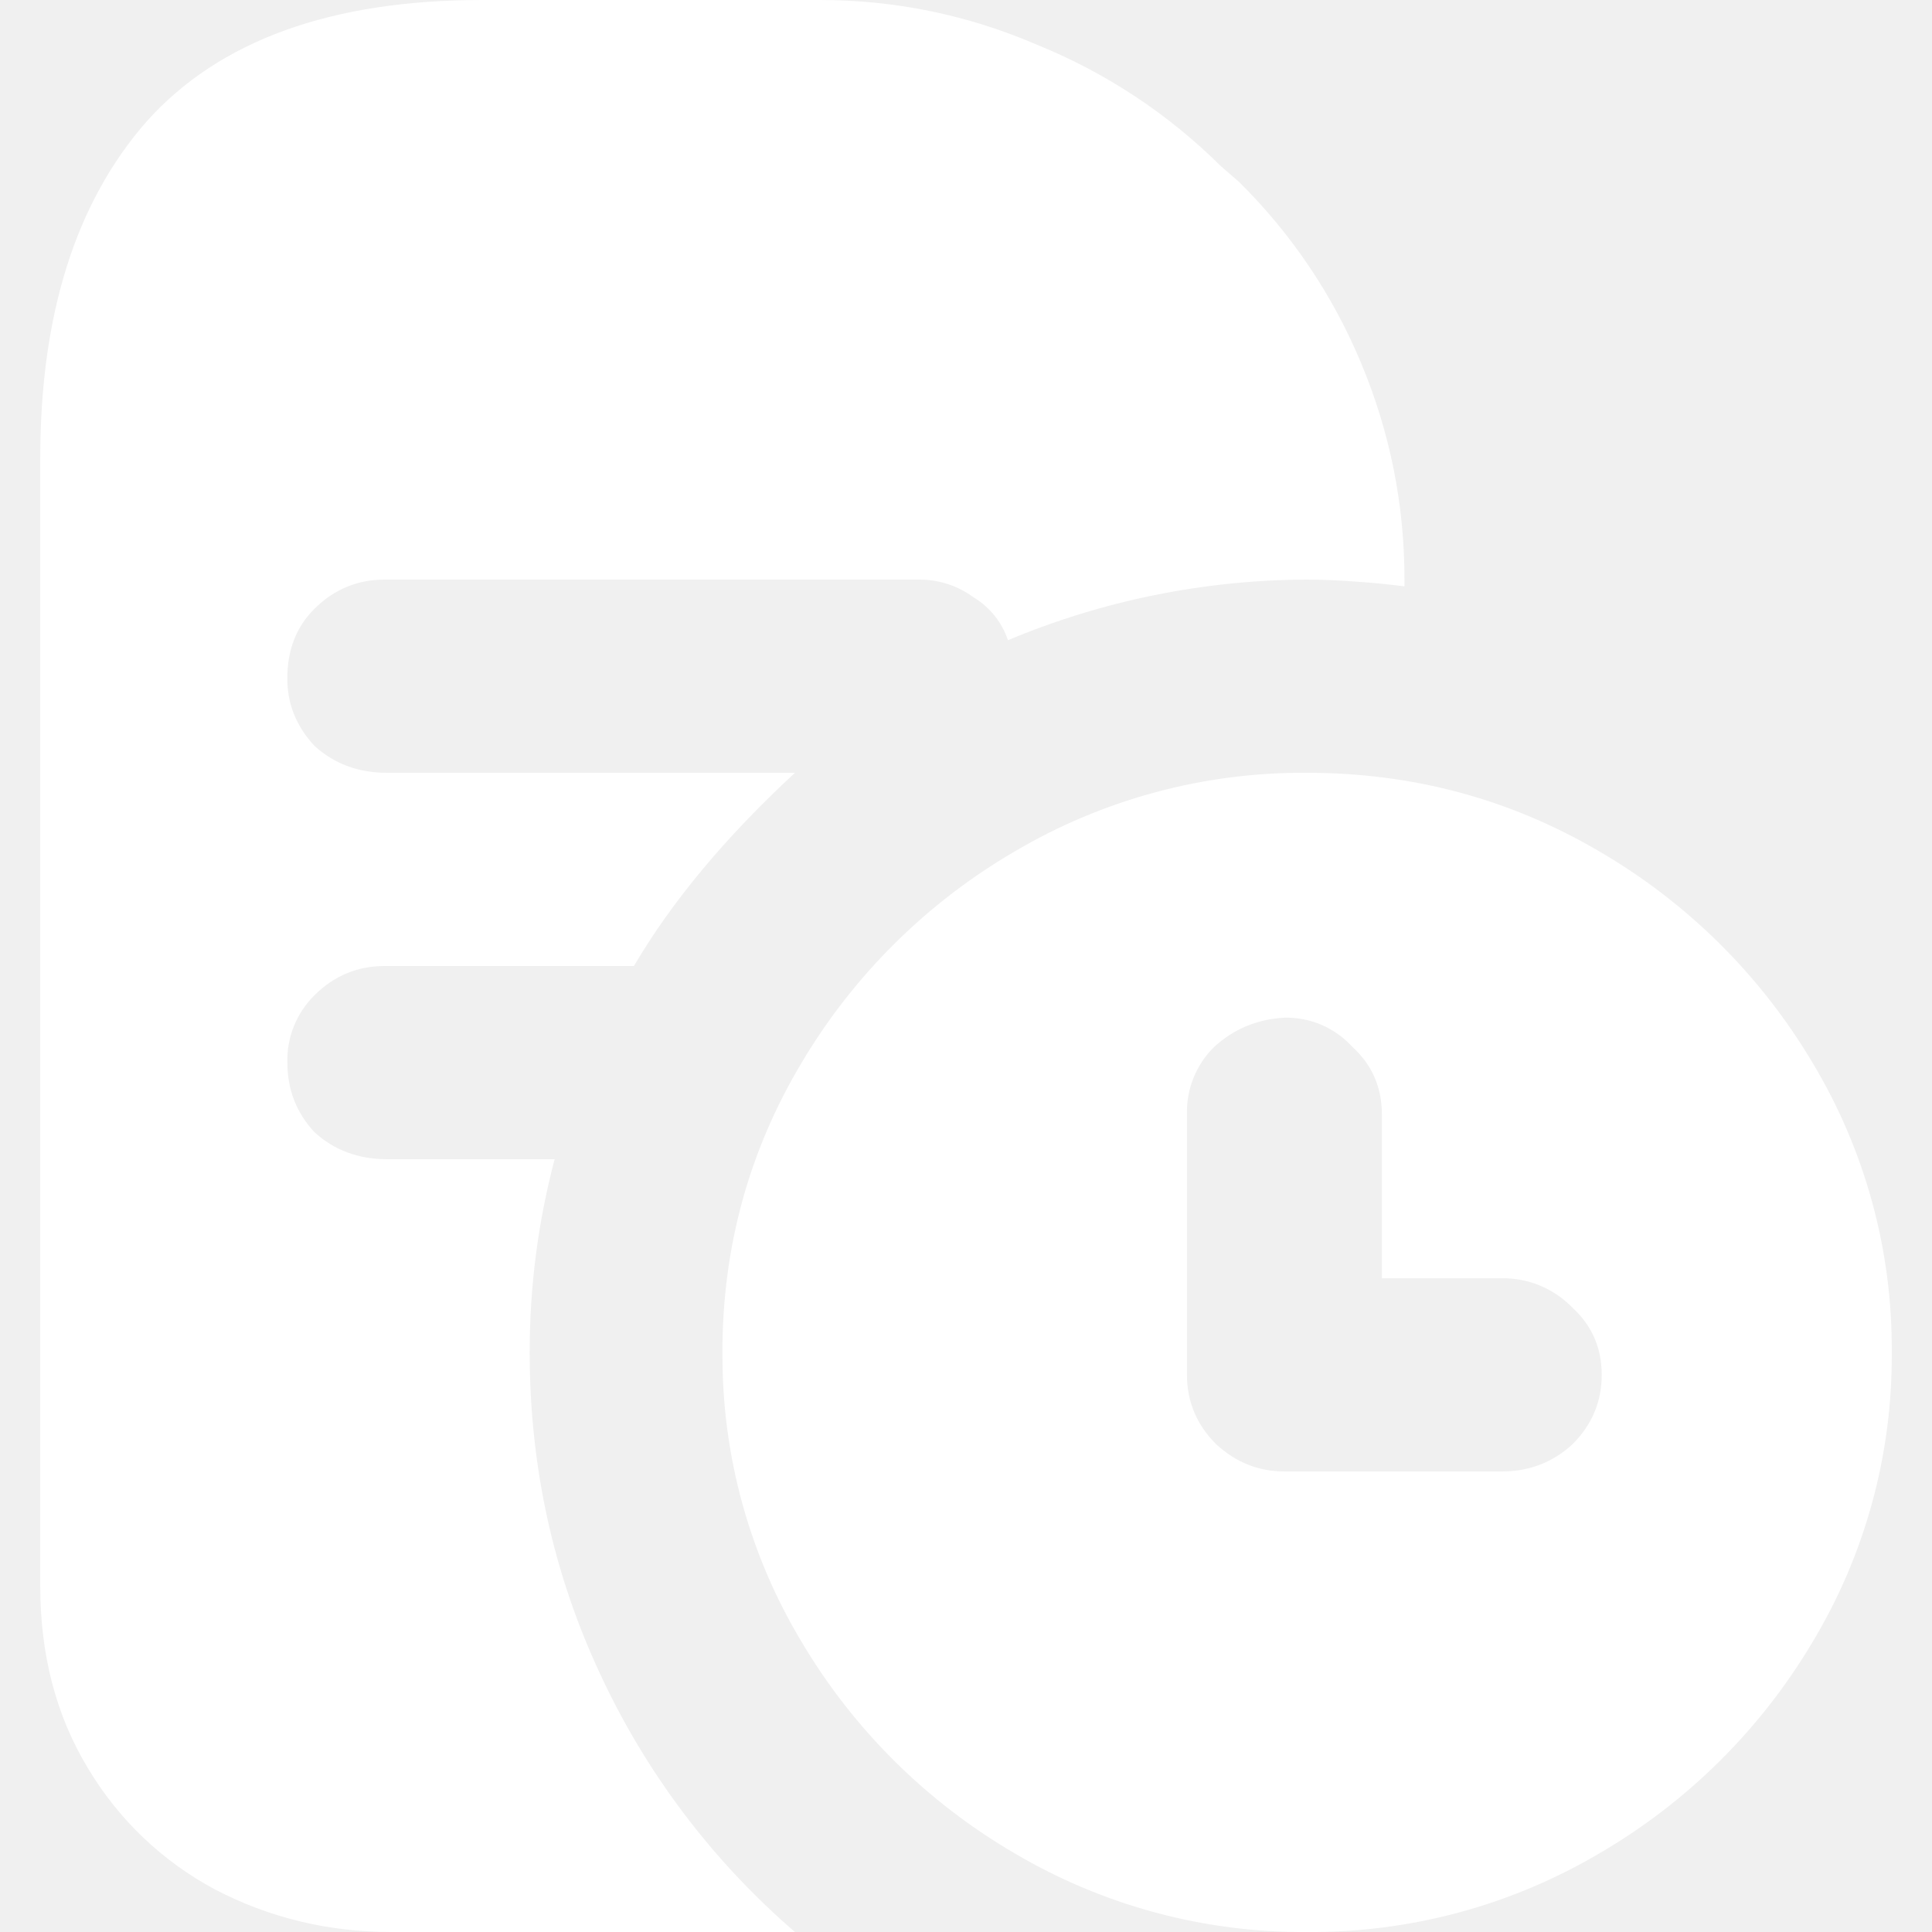
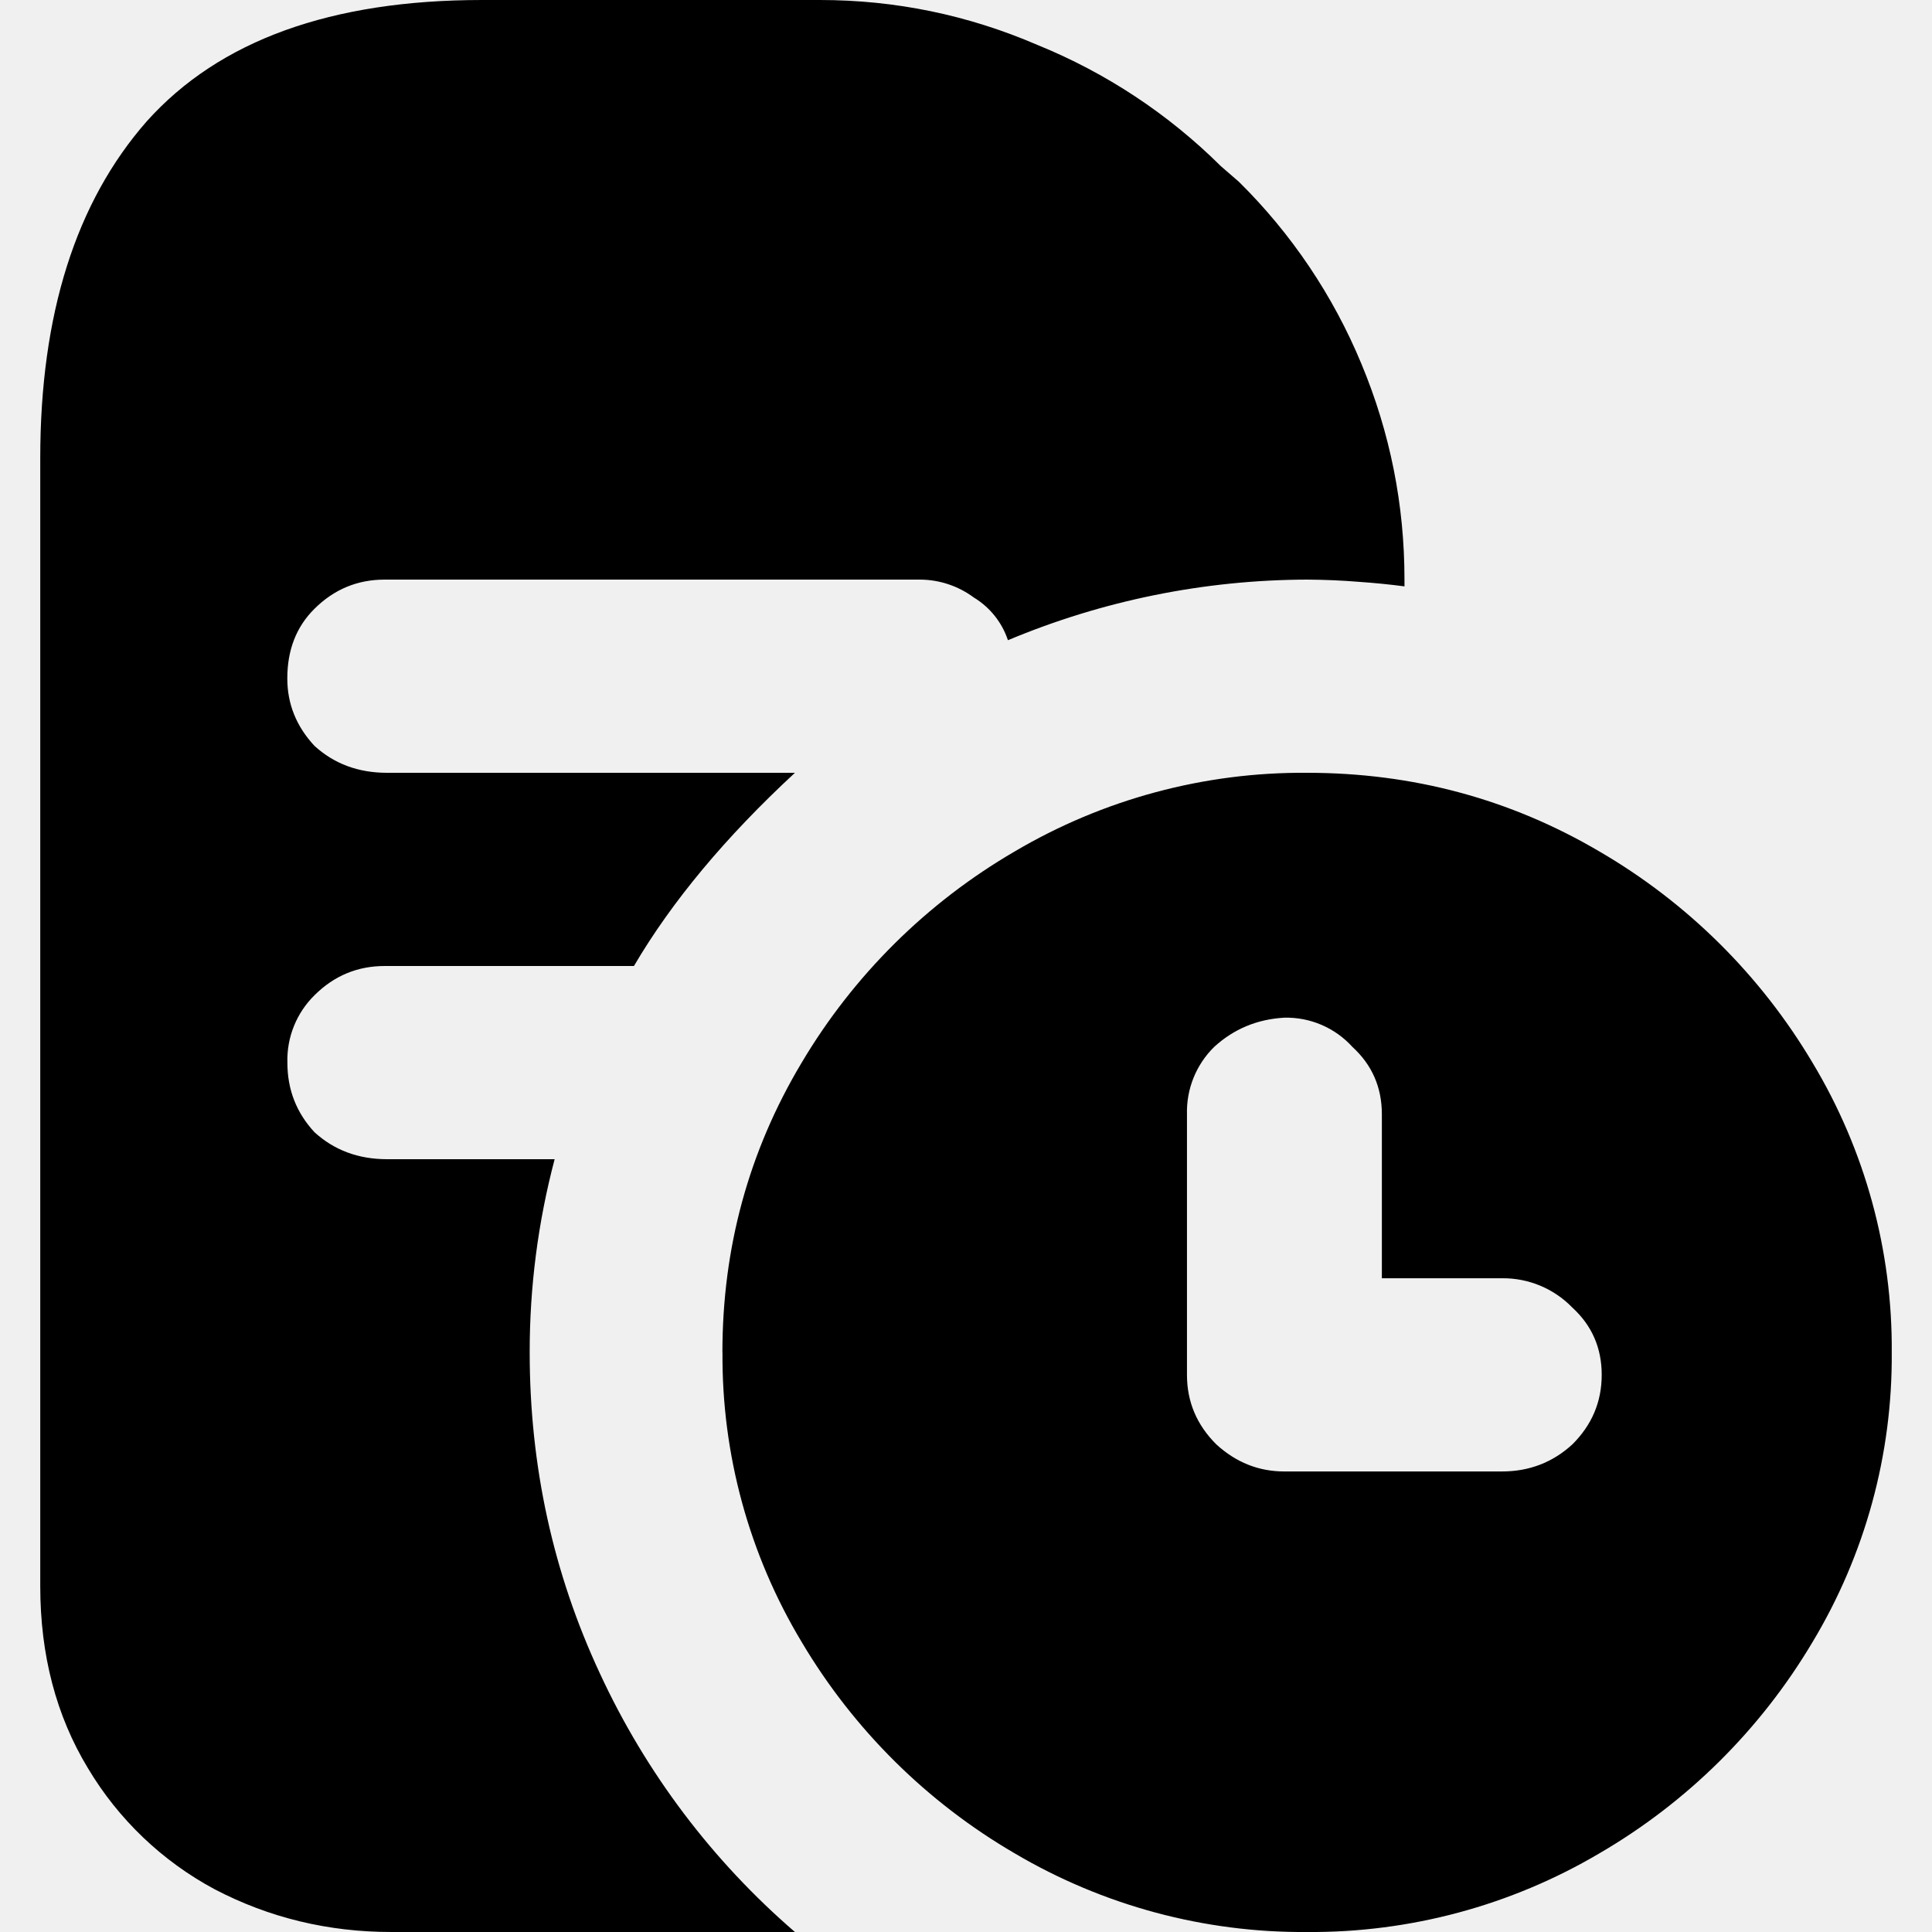
<svg xmlns="http://www.w3.org/2000/svg" width="24" height="24" fill="none">
-   <path fill="#fff" d="M15.955 12.642c-.338.019-.628.14-.872.363a1.13 1.13 0 0 0-.338.837v3.237c0 .335.122.623.366.865.244.223.525.335.844.335h2.703c.338 0 .629-.112.873-.335.244-.242.366-.53.366-.865 0-.335-.122-.614-.366-.837a1.197 1.197 0 0 0-.873-.363h-1.492v-2.037c0-.335-.122-.614-.366-.837a1.106 1.106 0 0 0-.845-.363ZM.5 5.693c0-1.786.441-3.181 1.323-4.186C2.724.502 4.113 0 5.99 0h4.194c.939 0 1.84.186 2.703.558a6.944 6.944 0 0 1 2.28 1.507l.225.195a6.875 6.875 0 0 1 1.52 2.26c.357.857.535 1.75.535 2.68v.084a9.4 9.4 0 0 0-.563-.056 8.623 8.623 0 0 0-.647-.028 9.681 9.681 0 0 0-3.716.753.983.983 0 0 0-.423-.53 1.13 1.13 0 0 0-.675-.223H4.779c-.338 0-.629.12-.873.363-.225.223-.337.511-.337.865 0 .316.112.595.337.837.244.223.545.335.901.335h5.068c-.864.8-1.53 1.6-2 2.4H4.78c-.338 0-.629.12-.873.363a1.13 1.13 0 0 0-.337.837c0 .335.112.623.337.865.244.223.545.335.901.335H6.89a9.356 9.356 0 0 0-.31 2.4c0 1.414.292 2.744.873 3.99A9.517 9.517 0 0 0 9.875 24H4.864c-.789 0-1.52-.177-2.196-.53a4.07 4.07 0 0 1-1.577-1.507C.697 21.312.5 20.558.5 19.703V5.692ZM8.974 16.8c0-1.302.328-2.502.985-3.6a7.417 7.417 0 0 1 2.646-2.623 7.036 7.036 0 0 1 3.632-.977c1.314 0 2.524.326 3.631.977a7.417 7.417 0 0 1 2.647 2.623 6.882 6.882 0 0 1 .985 3.6 6.882 6.882 0 0 1-.985 3.6 7.417 7.417 0 0 1-2.647 2.623 7.036 7.036 0 0 1-3.631.977 7.036 7.036 0 0 1-3.632-.977A7.417 7.417 0 0 1 9.96 20.4a6.882 6.882 0 0 1-.985-3.6Z" />
+   <path fill="currentColor" d="M15.955 12.642c-.338.019-.628.14-.872.363a1.13 1.13 0 0 0-.338.837v3.237c0 .335.122.623.366.865.244.223.525.335.844.335h2.703c.338 0 .629-.112.873-.335.244-.242.366-.53.366-.865 0-.335-.122-.614-.366-.837a1.197 1.197 0 0 0-.873-.363h-1.492v-2.037c0-.335-.122-.614-.366-.837a1.106 1.106 0 0 0-.845-.363ZM.5 5.693c0-1.786.441-3.181 1.323-4.186C2.724.502 4.113 0 5.99 0h4.194c.939 0 1.84.186 2.703.558a6.944 6.944 0 0 1 2.28 1.507l.225.195a6.875 6.875 0 0 1 1.52 2.26c.357.857.535 1.75.535 2.68v.084a9.4 9.4 0 0 0-.563-.056 8.623 8.623 0 0 0-.647-.028 9.681 9.681 0 0 0-3.716.753.983.983 0 0 0-.423-.53 1.13 1.13 0 0 0-.675-.223H4.779c-.338 0-.629.12-.873.363-.225.223-.337.511-.337.865 0 .316.112.595.337.837.244.223.545.335.901.335h5.068c-.864.8-1.53 1.6-2 2.4H4.78c-.338 0-.629.12-.873.363a1.13 1.13 0 0 0-.337.837c0 .335.112.623.337.865.244.223.545.335.901.335H6.89a9.356 9.356 0 0 0-.31 2.4c0 1.414.292 2.744.873 3.99A9.517 9.517 0 0 0 9.875 24H4.864c-.789 0-1.52-.177-2.196-.53a4.07 4.07 0 0 1-1.577-1.507C.697 21.312.5 20.558.5 19.703V5.692ZM8.974 16.8c0-1.302.328-2.502.985-3.6a7.417 7.417 0 0 1 2.646-2.623 7.036 7.036 0 0 1 3.632-.977c1.314 0 2.524.326 3.631.977a7.417 7.417 0 0 1 2.647 2.623 6.882 6.882 0 0 1 .985 3.6 6.882 6.882 0 0 1-.985 3.6 7.417 7.417 0 0 1-2.647 2.623 7.036 7.036 0 0 1-3.631.977 7.036 7.036 0 0 1-3.632-.977A7.417 7.417 0 0 1 9.96 20.4a6.882 6.882 0 0 1-.985-3.6Z" />
</svg>
